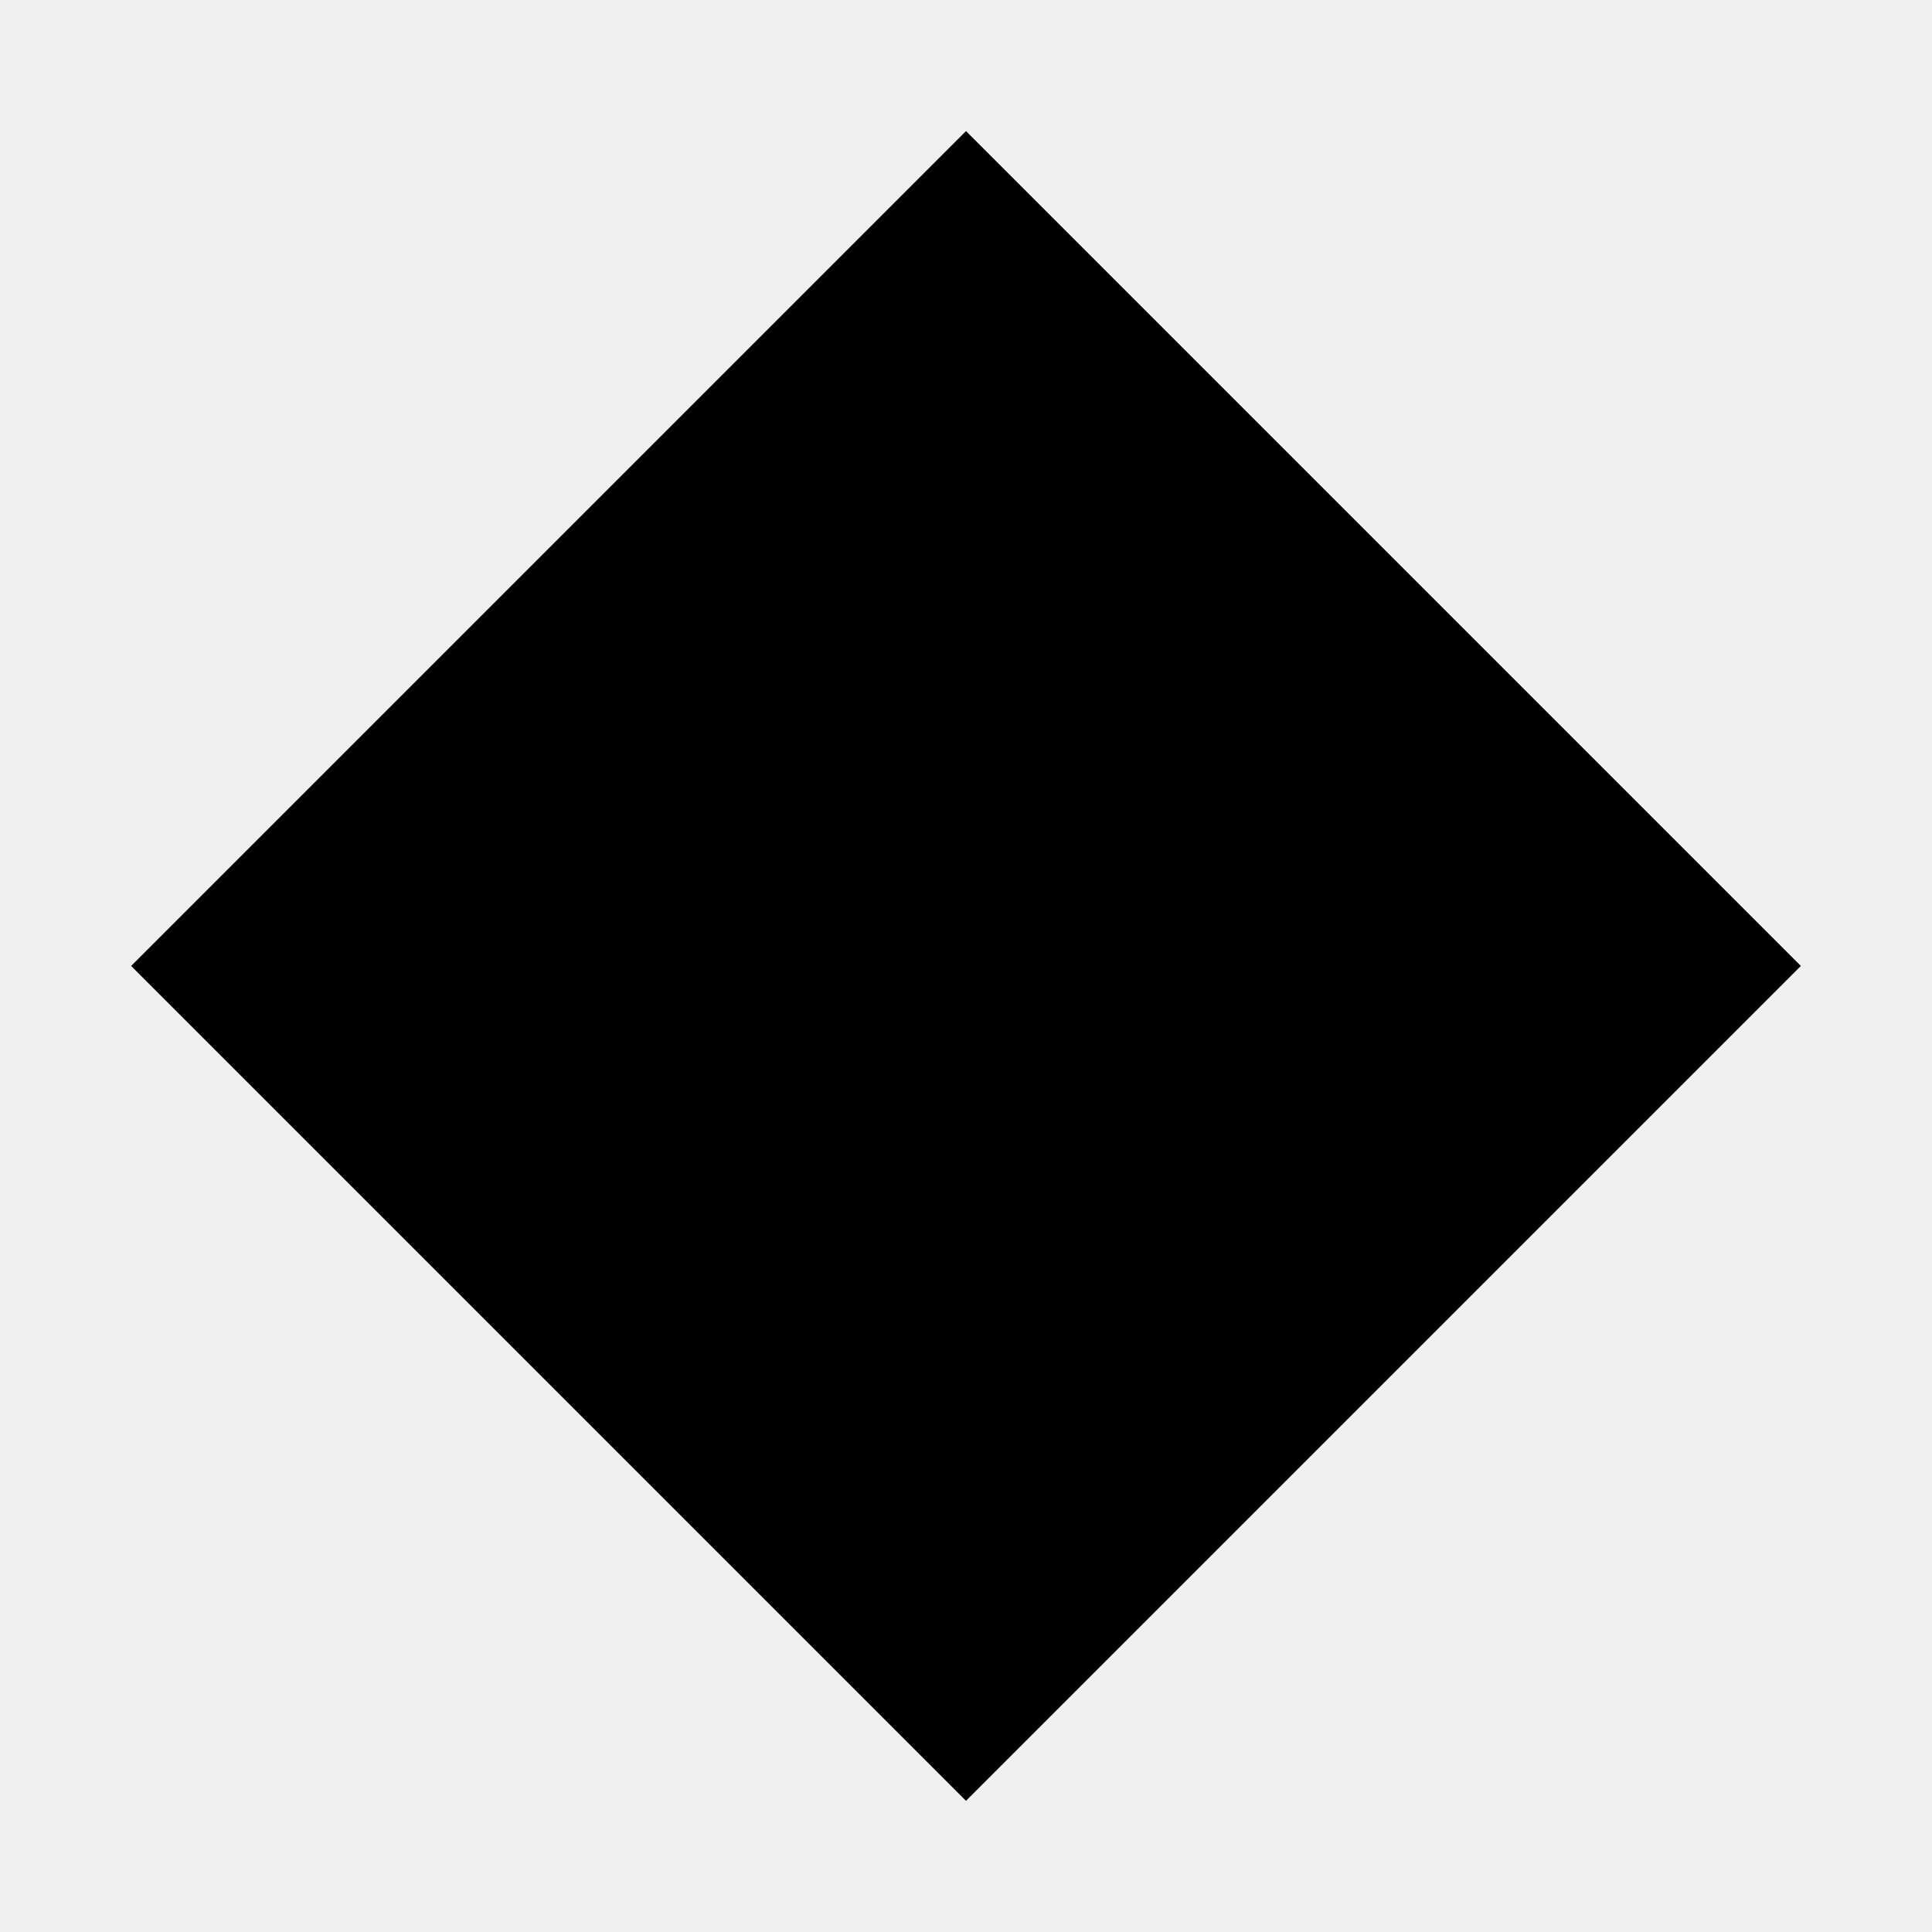
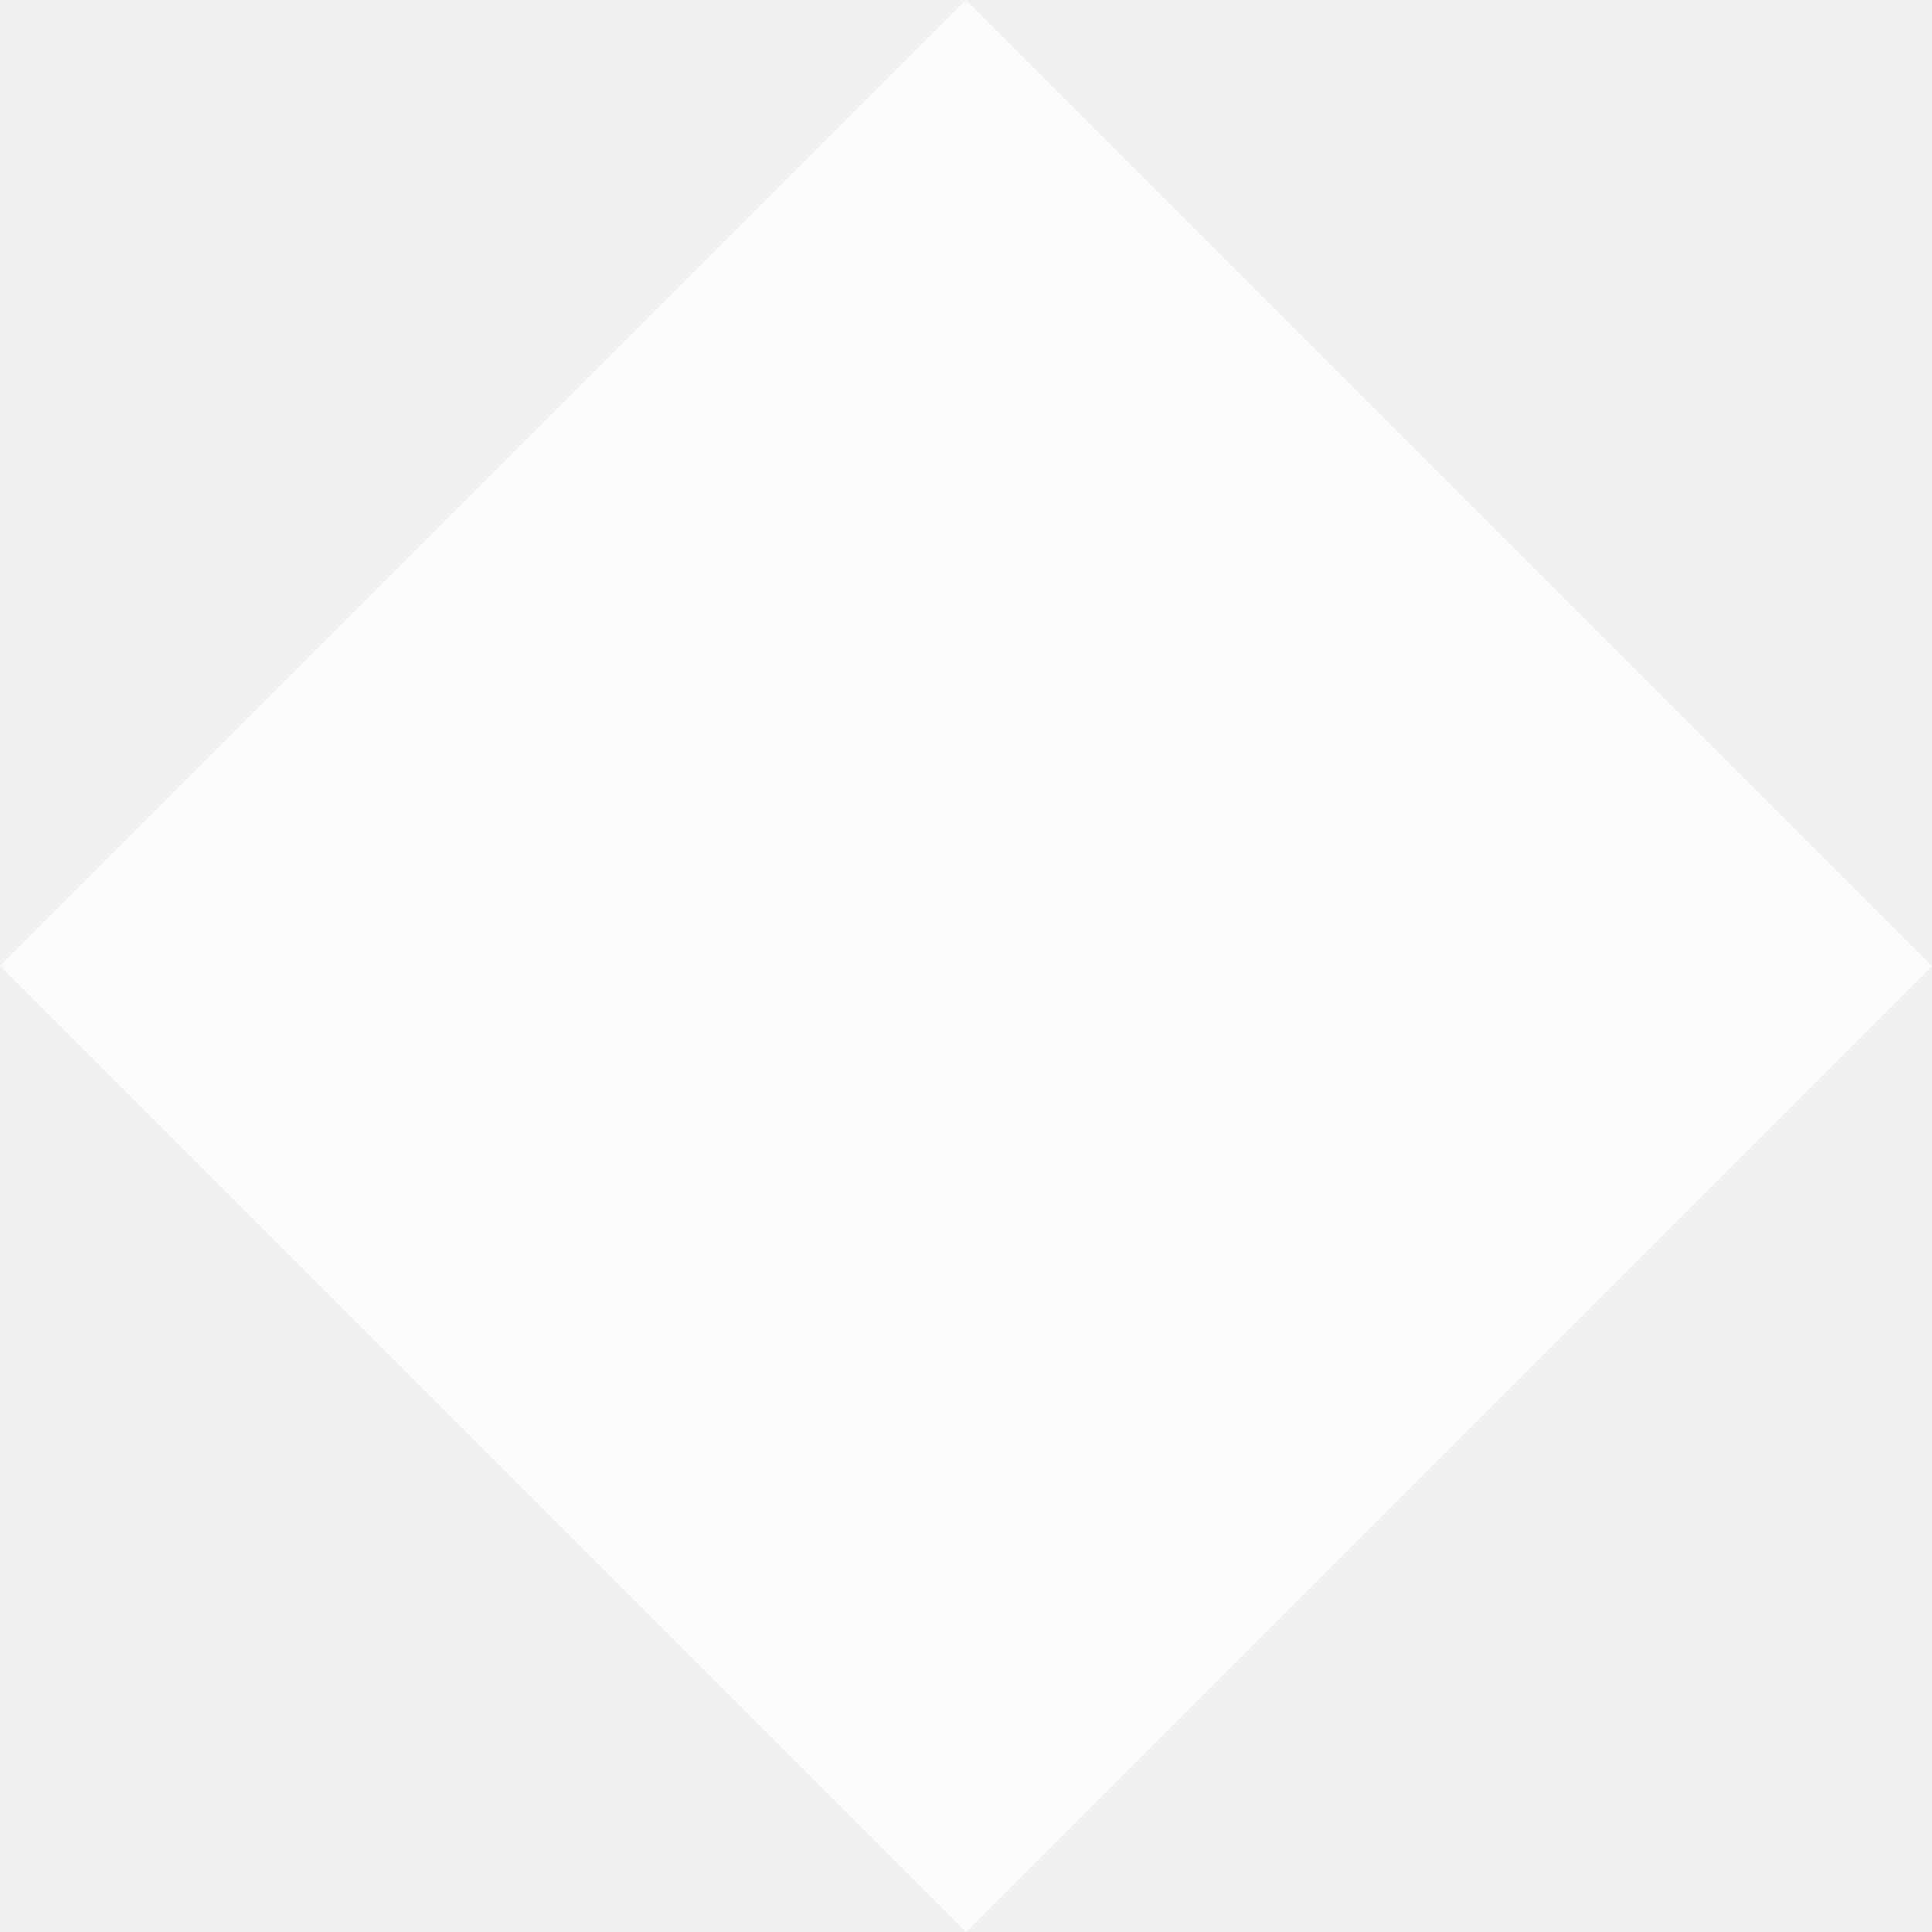
- <svg xmlns="http://www.w3.org/2000/svg" t="1650361507362" class="icon" viewBox="0 0 1024 1024" version="1.1" p-id="7163" width="128" height="128">
-   <path d="M512 69.479l442.498 442.498-442.498 442.498-442.498-442.498 442.498-442.498z" p-id="7164" />
+ <svg xmlns="http://www.w3.org/2000/svg" t="1653562928847" class="icon" viewBox="0 0 1024 1024" version="1.1" p-id="3292" width="128" height="128">
+   <path d="M512 0l512 512-512 512-512-512z" fill="#FFFFFF" fill-opacity=".75" p-id="3293" />
</svg>
